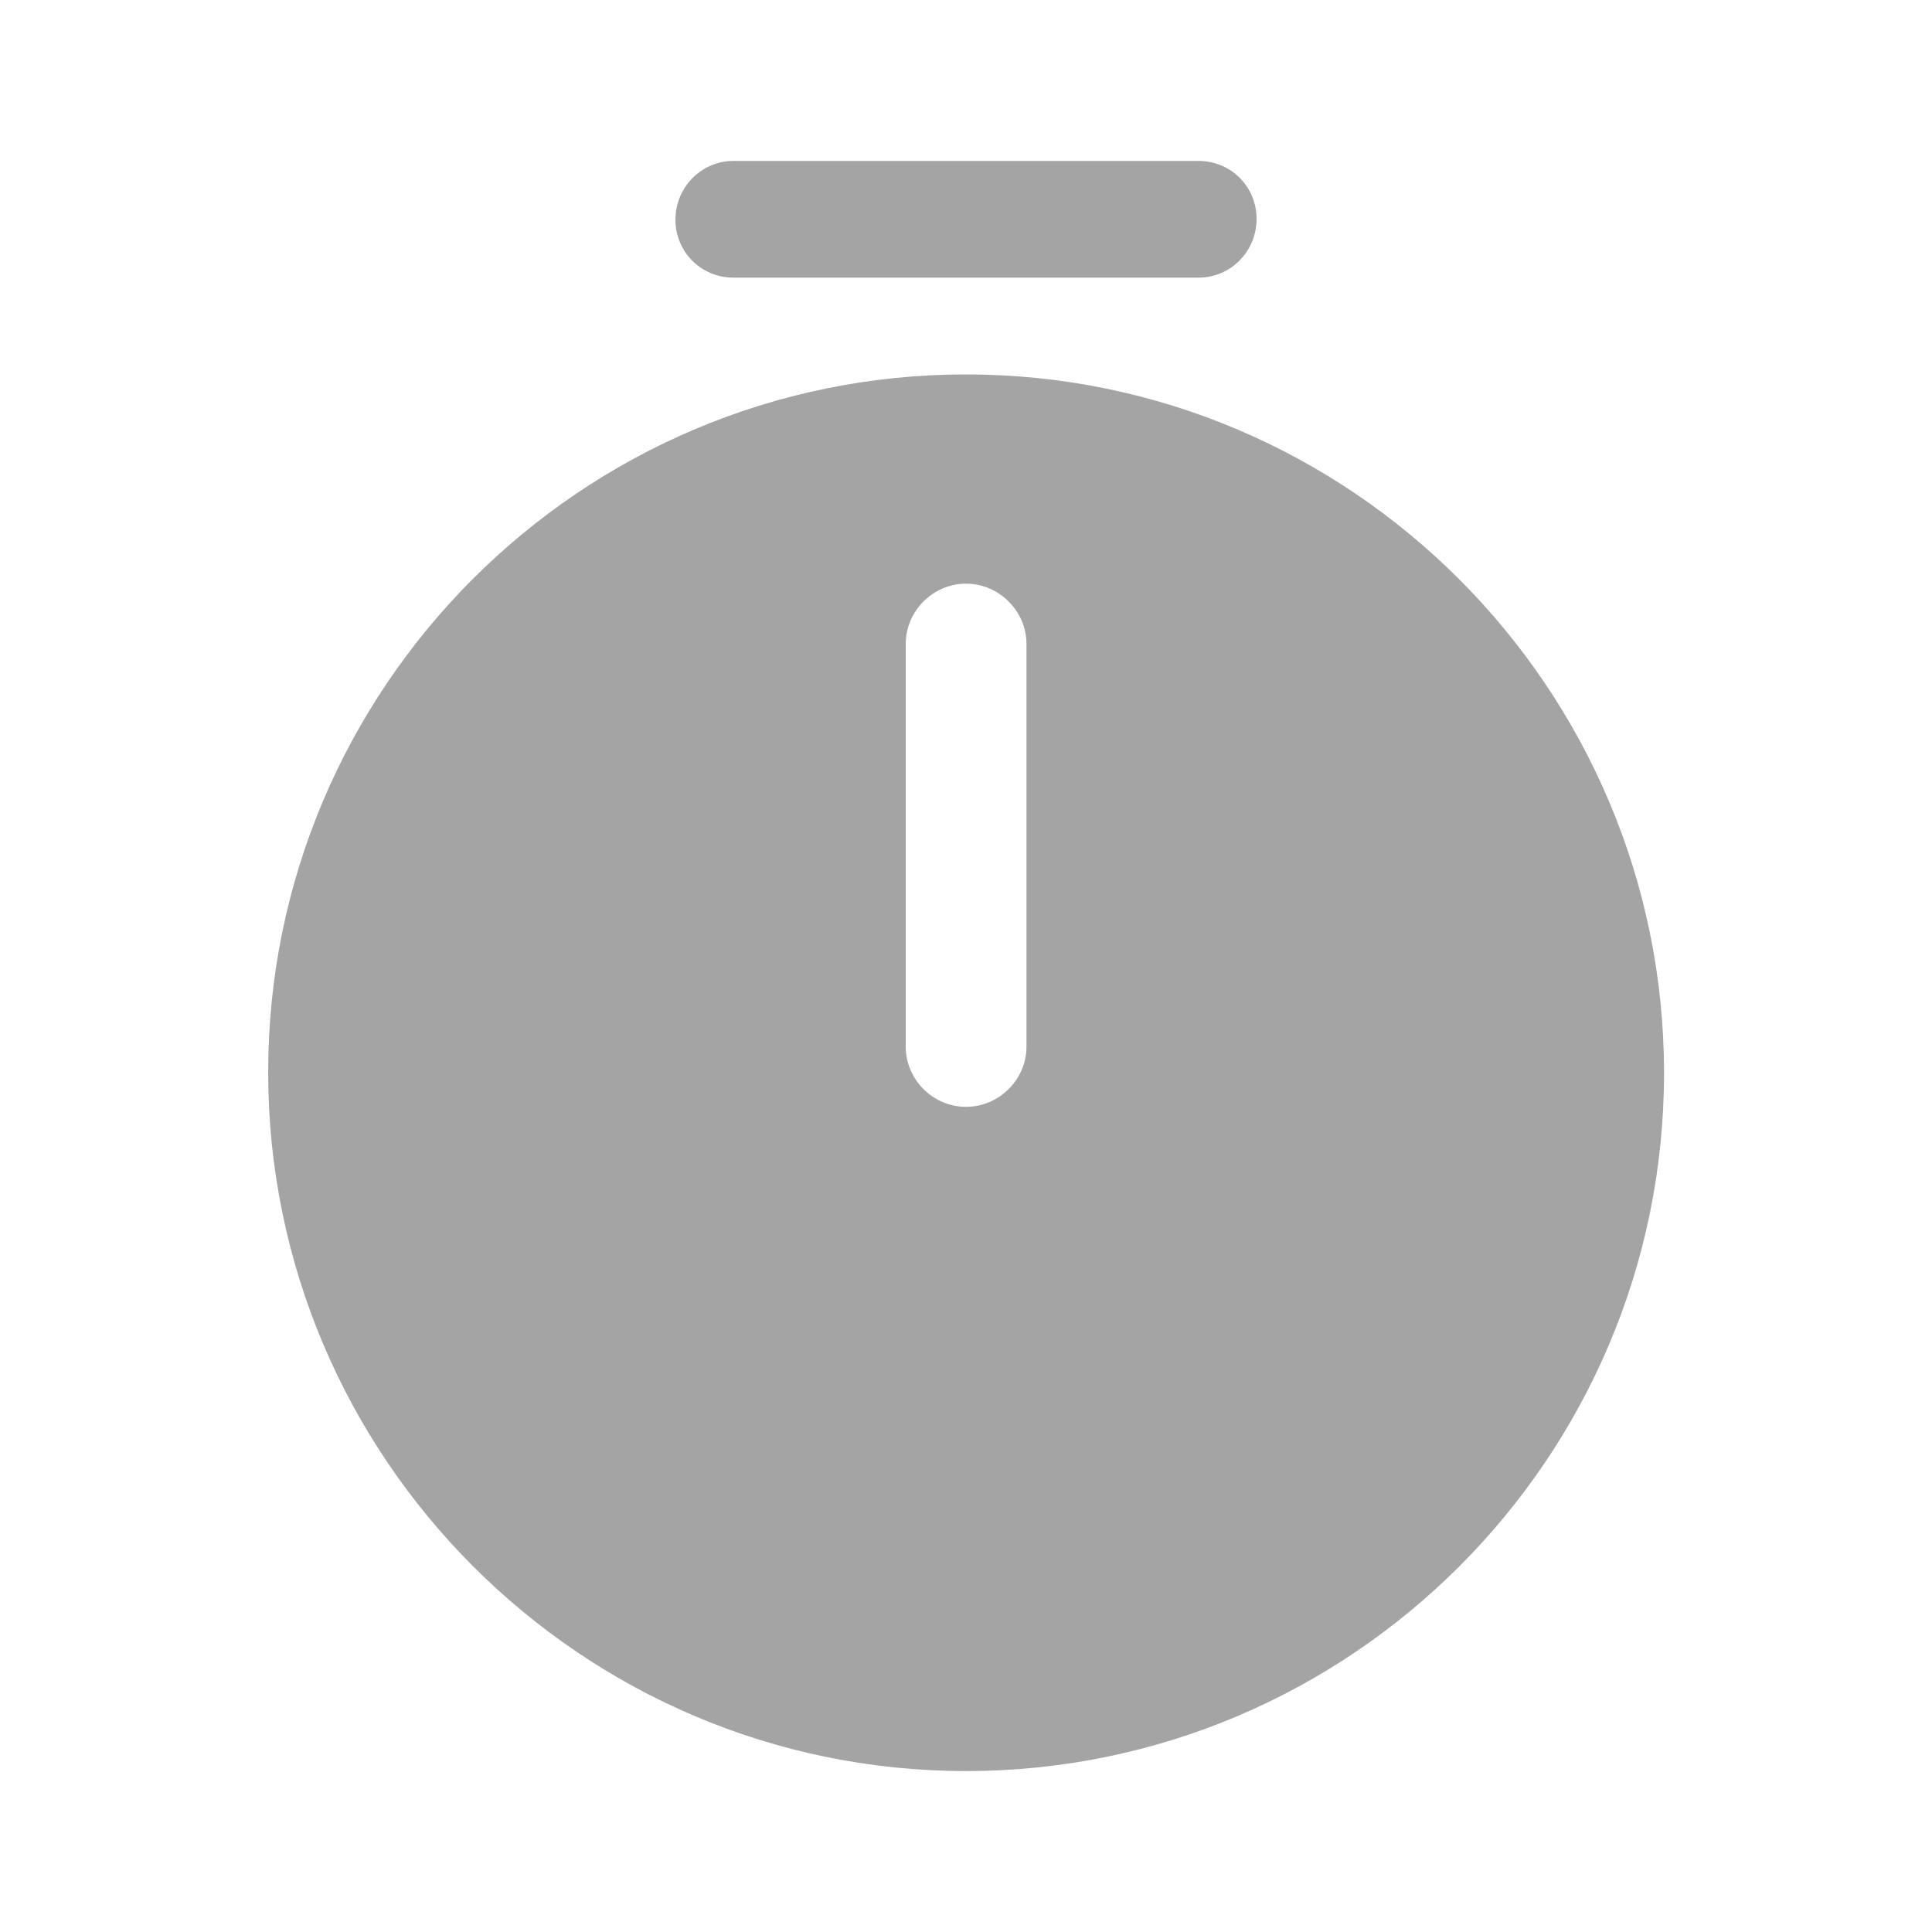
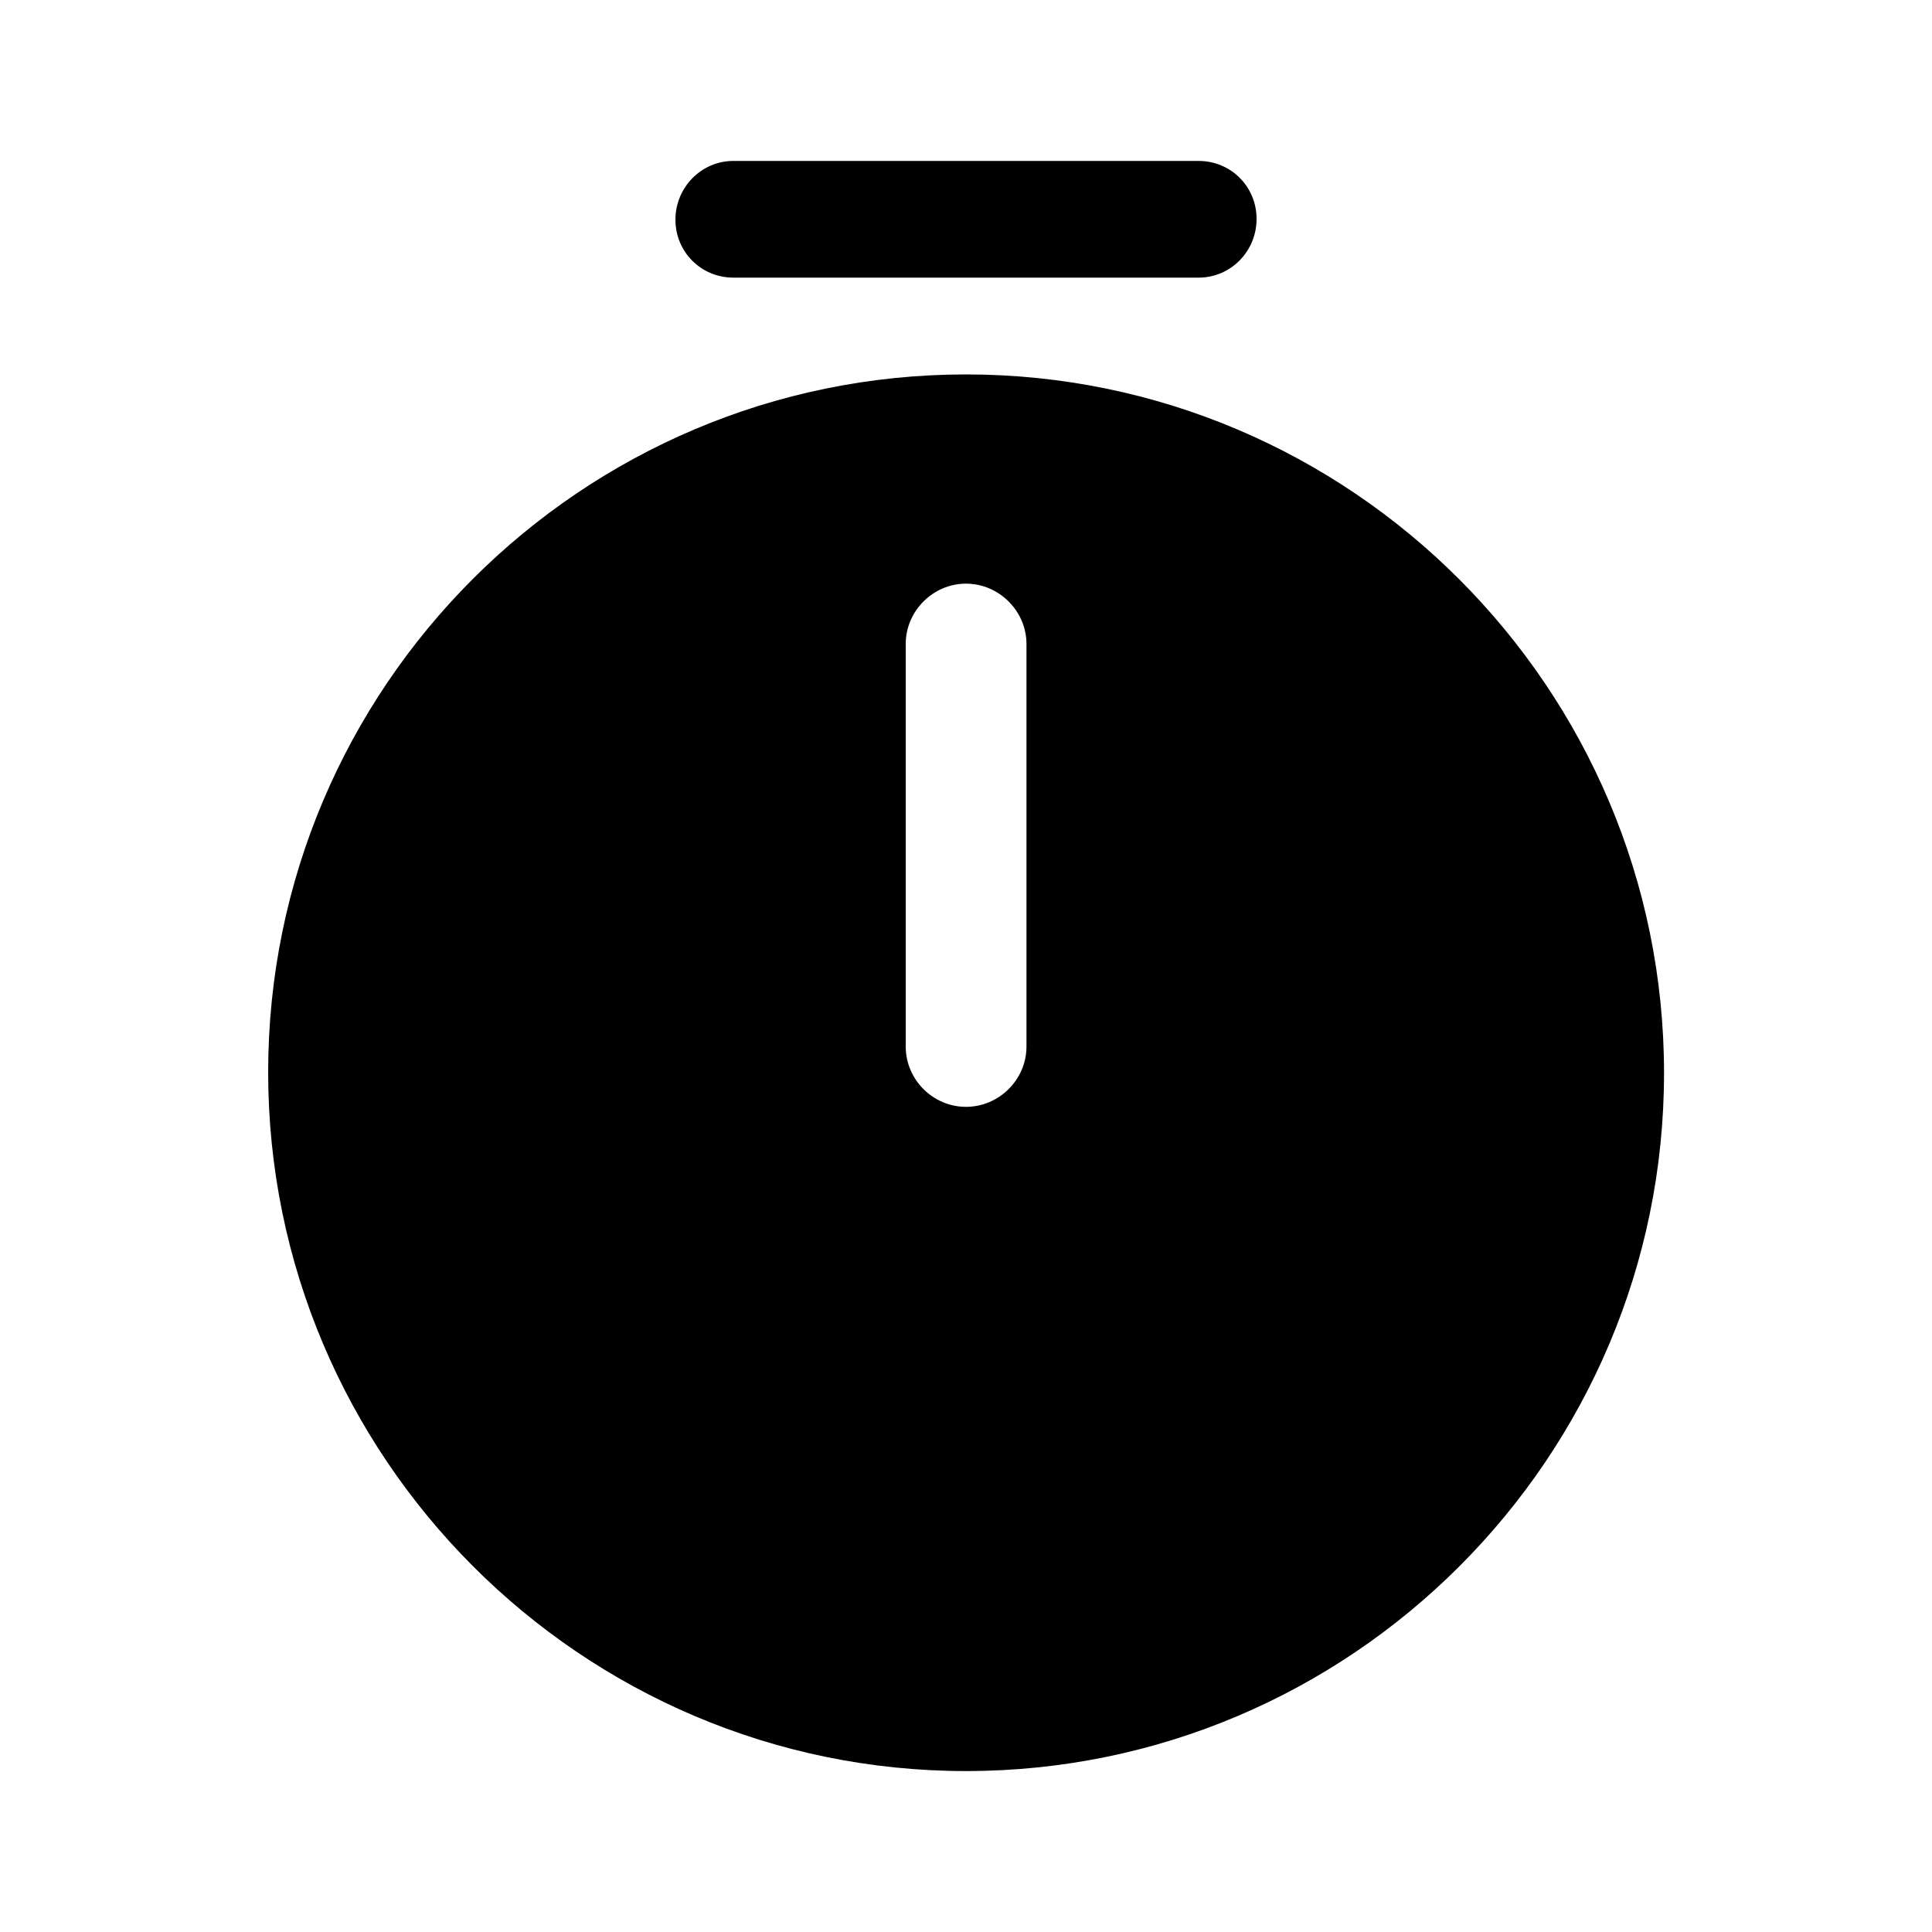
<svg xmlns="http://www.w3.org/2000/svg" width="10" height="10" viewBox="0 0 10 10" fill="none">
-   <path d="M5 1.938C3.008 1.938 1.388 3.558 1.388 5.55C1.388 7.542 3.008 9.167 5 9.167C6.992 9.167 8.613 7.546 8.613 5.554C8.613 3.562 6.992 1.938 5 1.938ZM5.313 5.417C5.313 5.588 5.171 5.729 5 5.729C4.829 5.729 4.688 5.588 4.688 5.417V3.333C4.688 3.163 4.829 3.021 5 3.021C5.171 3.021 5.313 3.163 5.313 3.333V5.417Z" fill="#A4A4A4" />
-   <path d="M6.204 1.437H3.796C3.629 1.437 3.496 1.304 3.496 1.137C3.496 0.971 3.629 0.833 3.796 0.833H6.204C6.371 0.833 6.504 0.966 6.504 1.133C6.504 1.3 6.371 1.437 6.204 1.437Z" fill="#A4A4A4" />
+   <path d="M5 1.938C3.008 1.938 1.388 3.558 1.388 5.55C1.388 7.542 3.008 9.167 5 9.167C6.992 9.167 8.613 7.546 8.613 5.554C8.613 3.562 6.992 1.938 5 1.938ZM5.313 5.417C5.313 5.588 5.171 5.729 5 5.729C4.829 5.729 4.688 5.588 4.688 5.417V3.333C4.688 3.163 4.829 3.021 5 3.021C5.171 3.021 5.313 3.163 5.313 3.333V5.417Z" fill="currentColor" />
+   <path d="M6.204 1.437H3.796C3.629 1.437 3.496 1.304 3.496 1.137C3.496 0.971 3.629 0.833 3.796 0.833H6.204C6.371 0.833 6.504 0.966 6.504 1.133C6.504 1.3 6.371 1.437 6.204 1.437Z" fill="currentColor" />
</svg>
